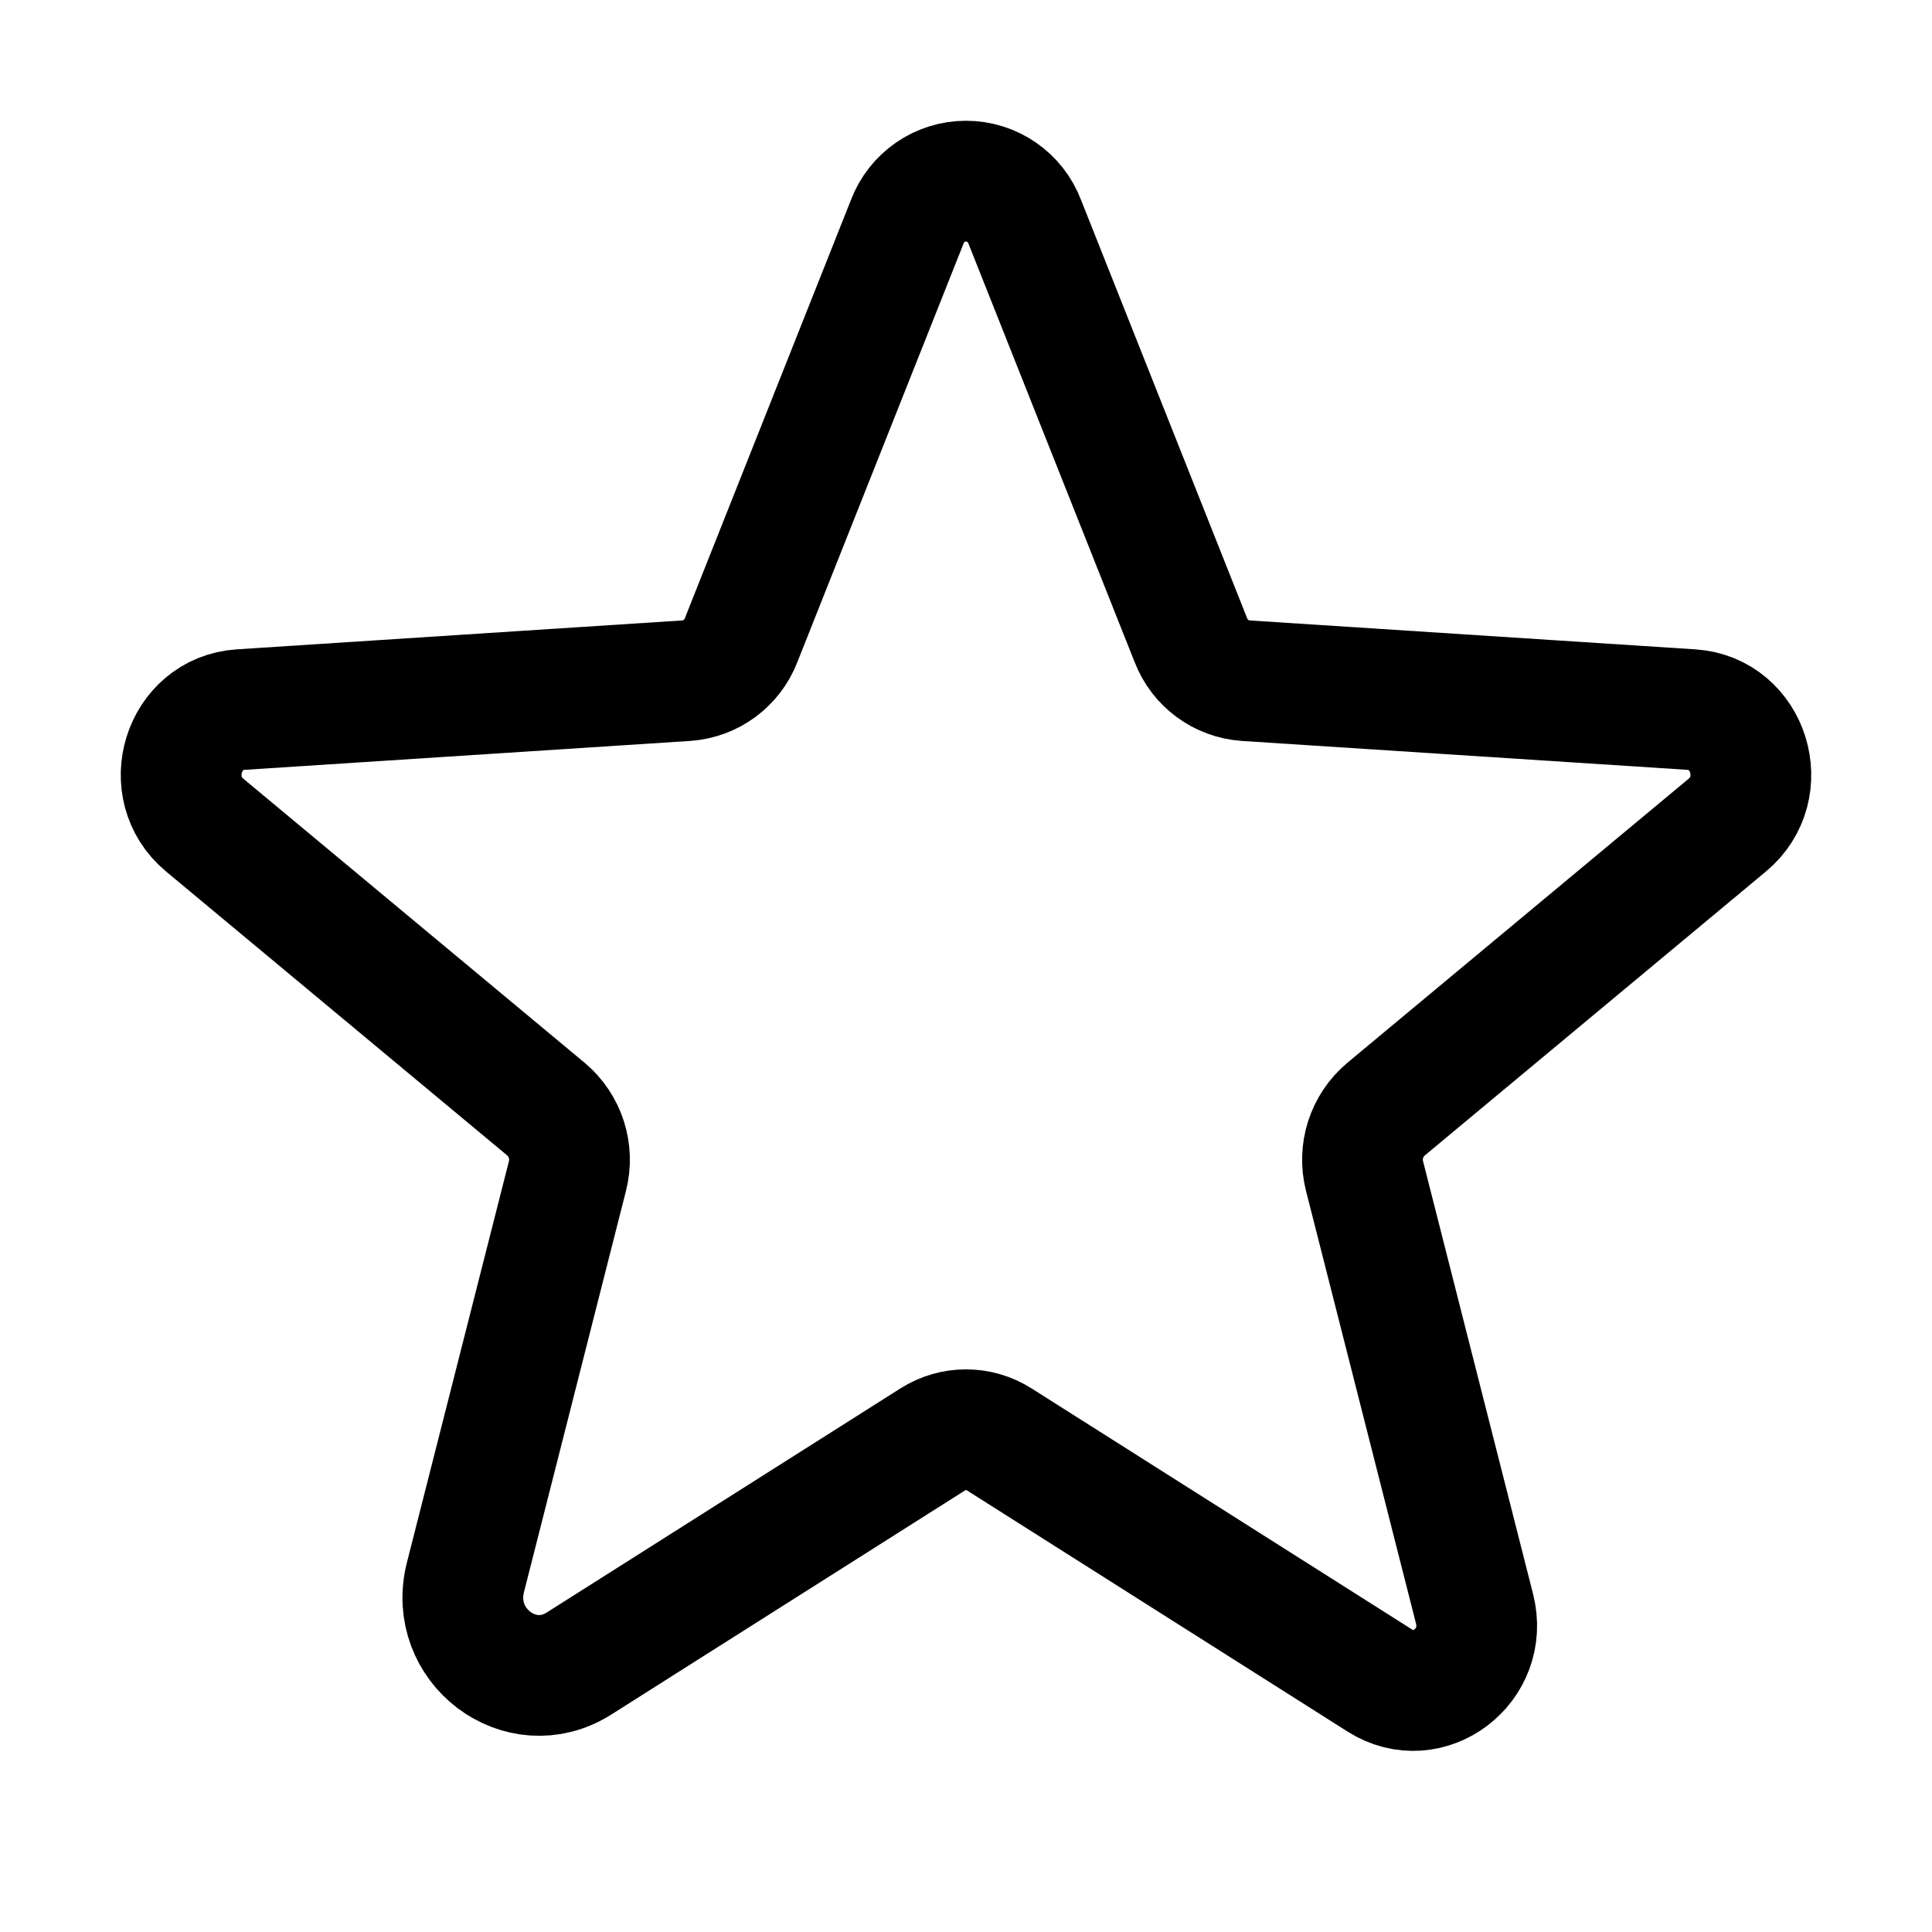
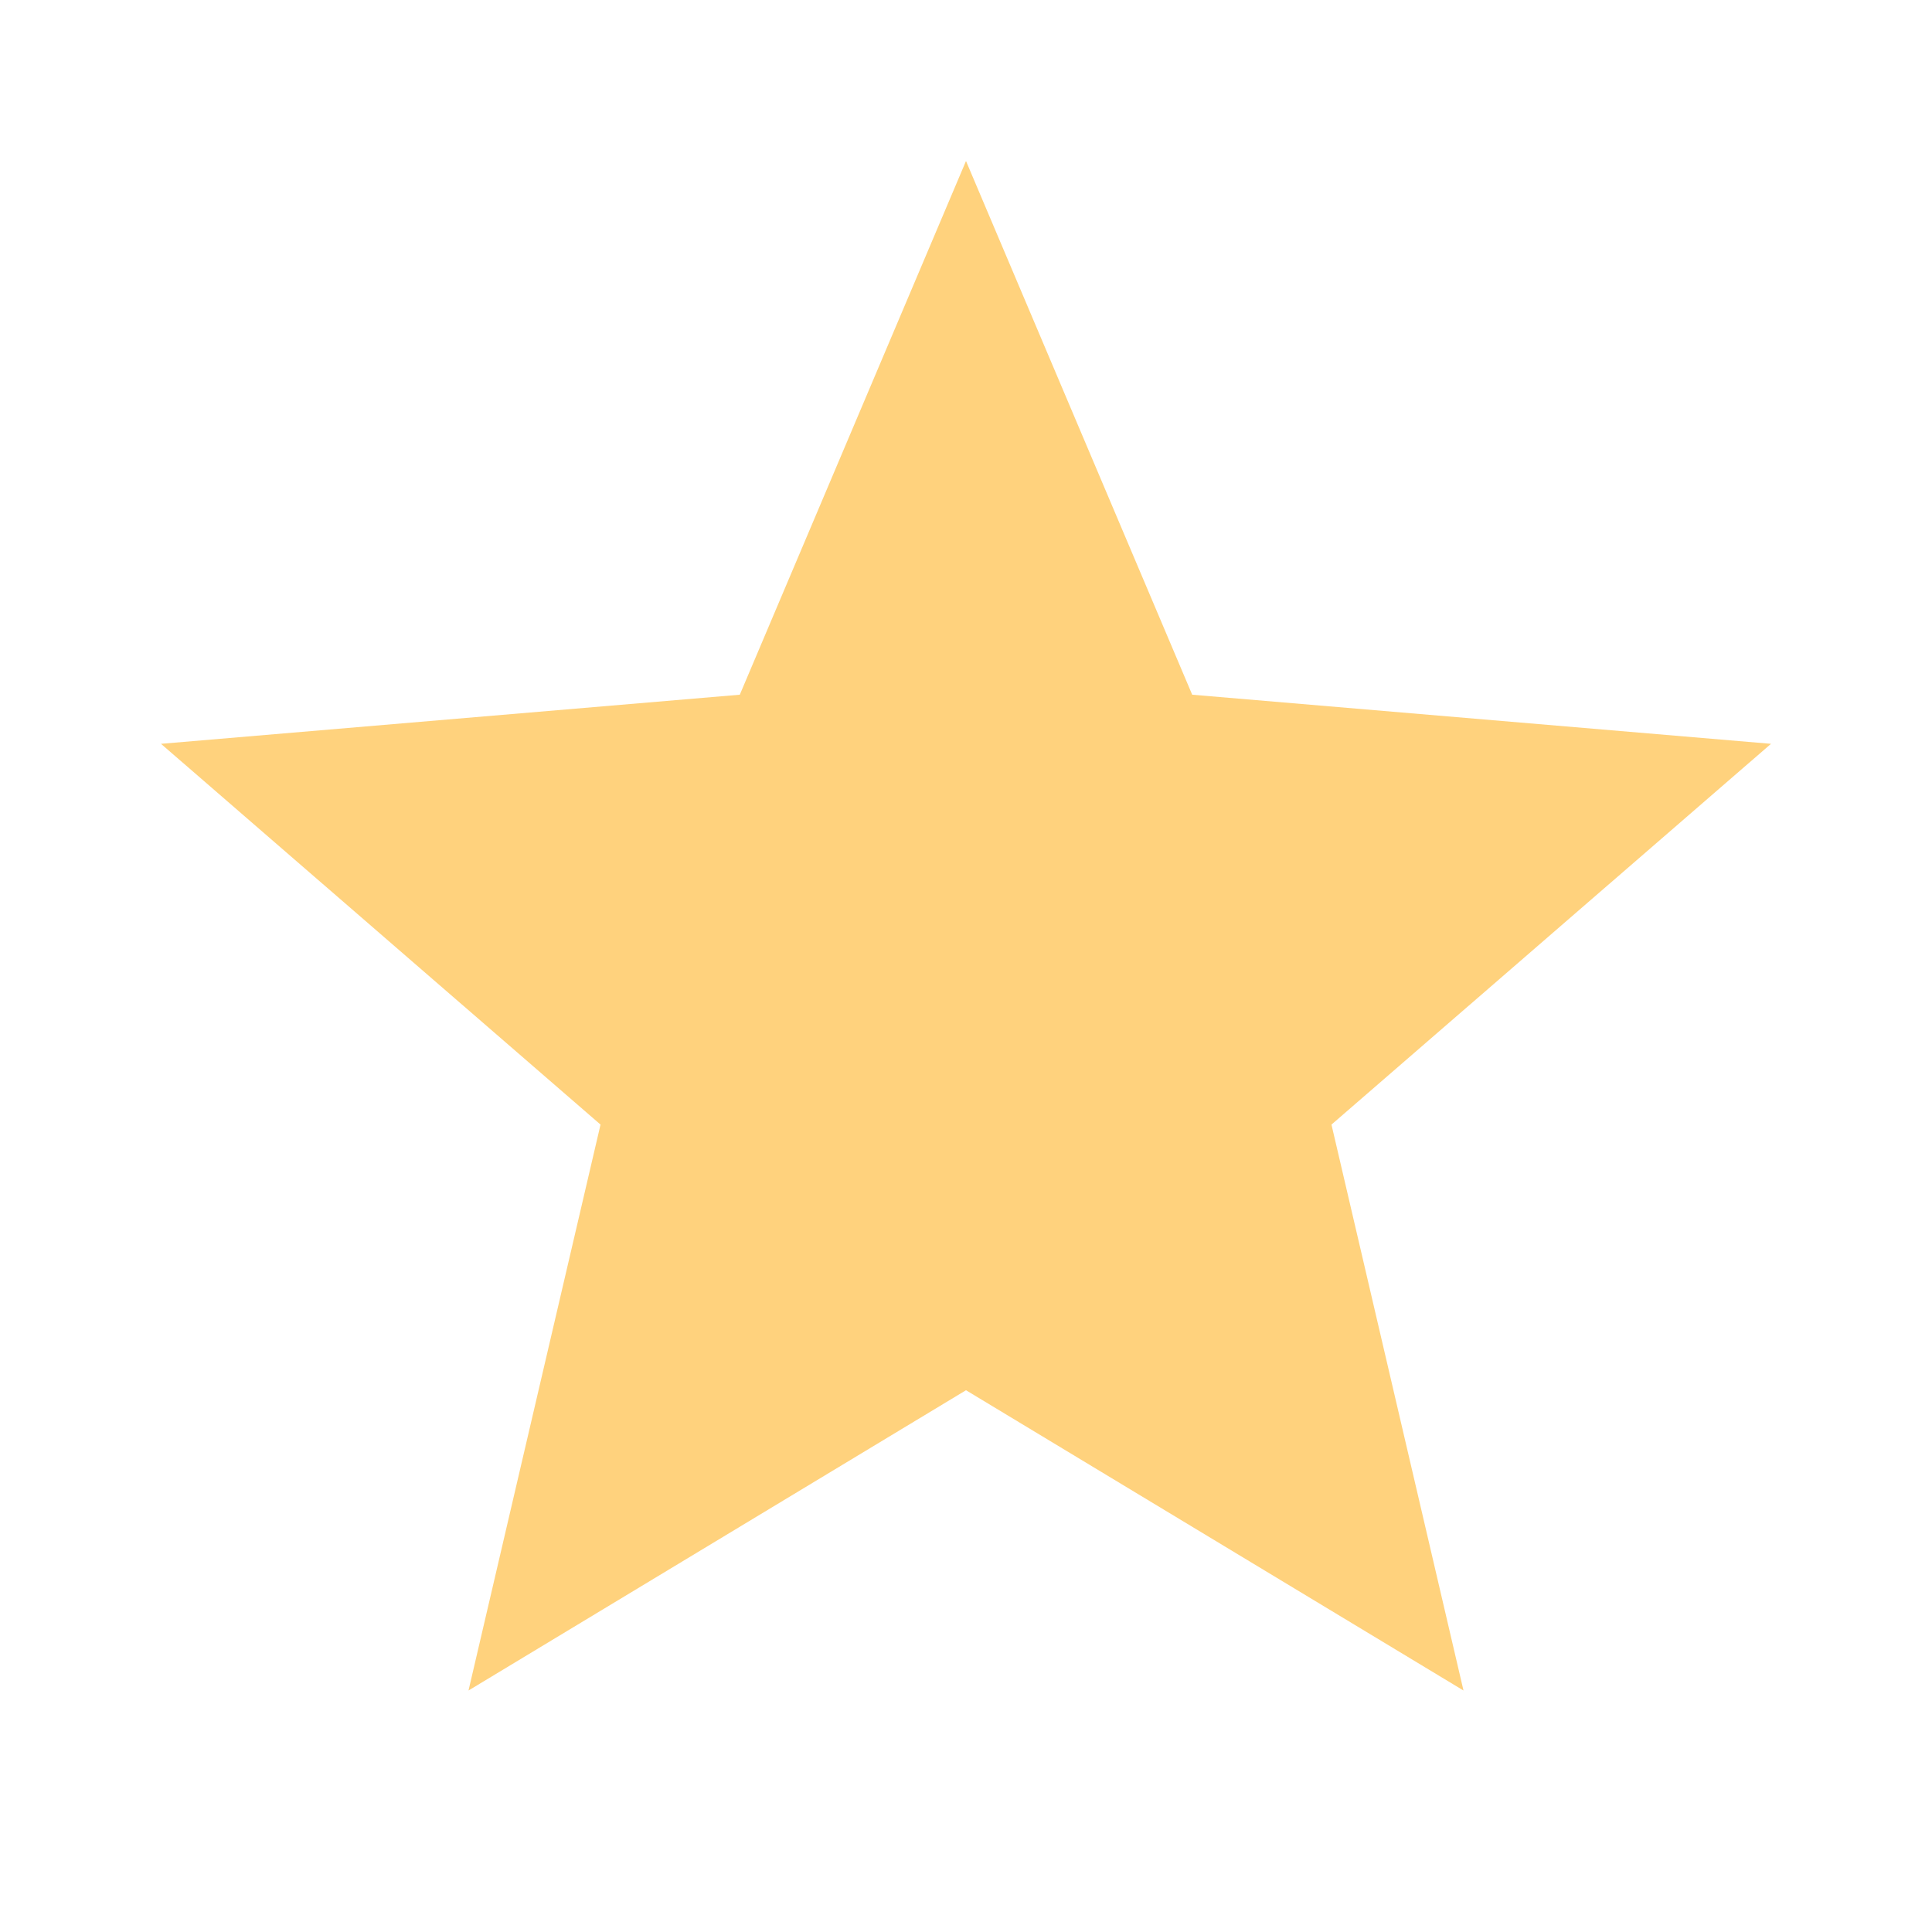
- <svg xmlns="http://www.w3.org/2000/svg" width="20" height="20" fill="#000000" viewBox="0 0 256 256">
-   <rect width="256" height="256" fill="none">
-   </rect>
-   <path d="M132.411,190.733l50.435,31.954c6.447,4.085,14.451-1.99,12.538-9.516l-14.572-57.322a8.757,8.757,0,0,1,2.838-8.876l45.227-37.643c5.943-4.946,2.875-14.809-4.76-15.304l-59.064-3.833a8.418,8.418,0,0,1-7.248-5.351l-22.028-55.473a8.319,8.319,0,0,0-15.556,0L98.194,84.841a8.418,8.418,0,0,1-7.248,5.351L31.882,94.025c-7.635.496-10.702,10.358-4.76,15.304l45.227,37.643a8.757,8.757,0,0,1,2.838,8.876L61.673,209.008c-2.296,9.031,7.31,16.32,15.046,11.419l46.87-29.695A8.214,8.214,0,0,1,132.411,190.733Z" fill="none" stroke="#000000" stroke-linecap="round" stroke-linejoin="round" stroke-width="16">
-   </path>
+ <svg xmlns="http://www.w3.org/2000/svg" height="24px" viewBox="0 0 24 24" width="24px" fill="#ffd27d">
+   <path d="M0 0h24v24H0z" fill="none" />
+   <path d="M0 0h24v24H0z" fill="none" />
+   <path d="M12 17.27L18.18 21l-1.64-7.03L22 9.24l-7.19-.61L12 2 9.19 8.63 2 9.24l5.46 4.73L5.82 21z" />
</svg>
